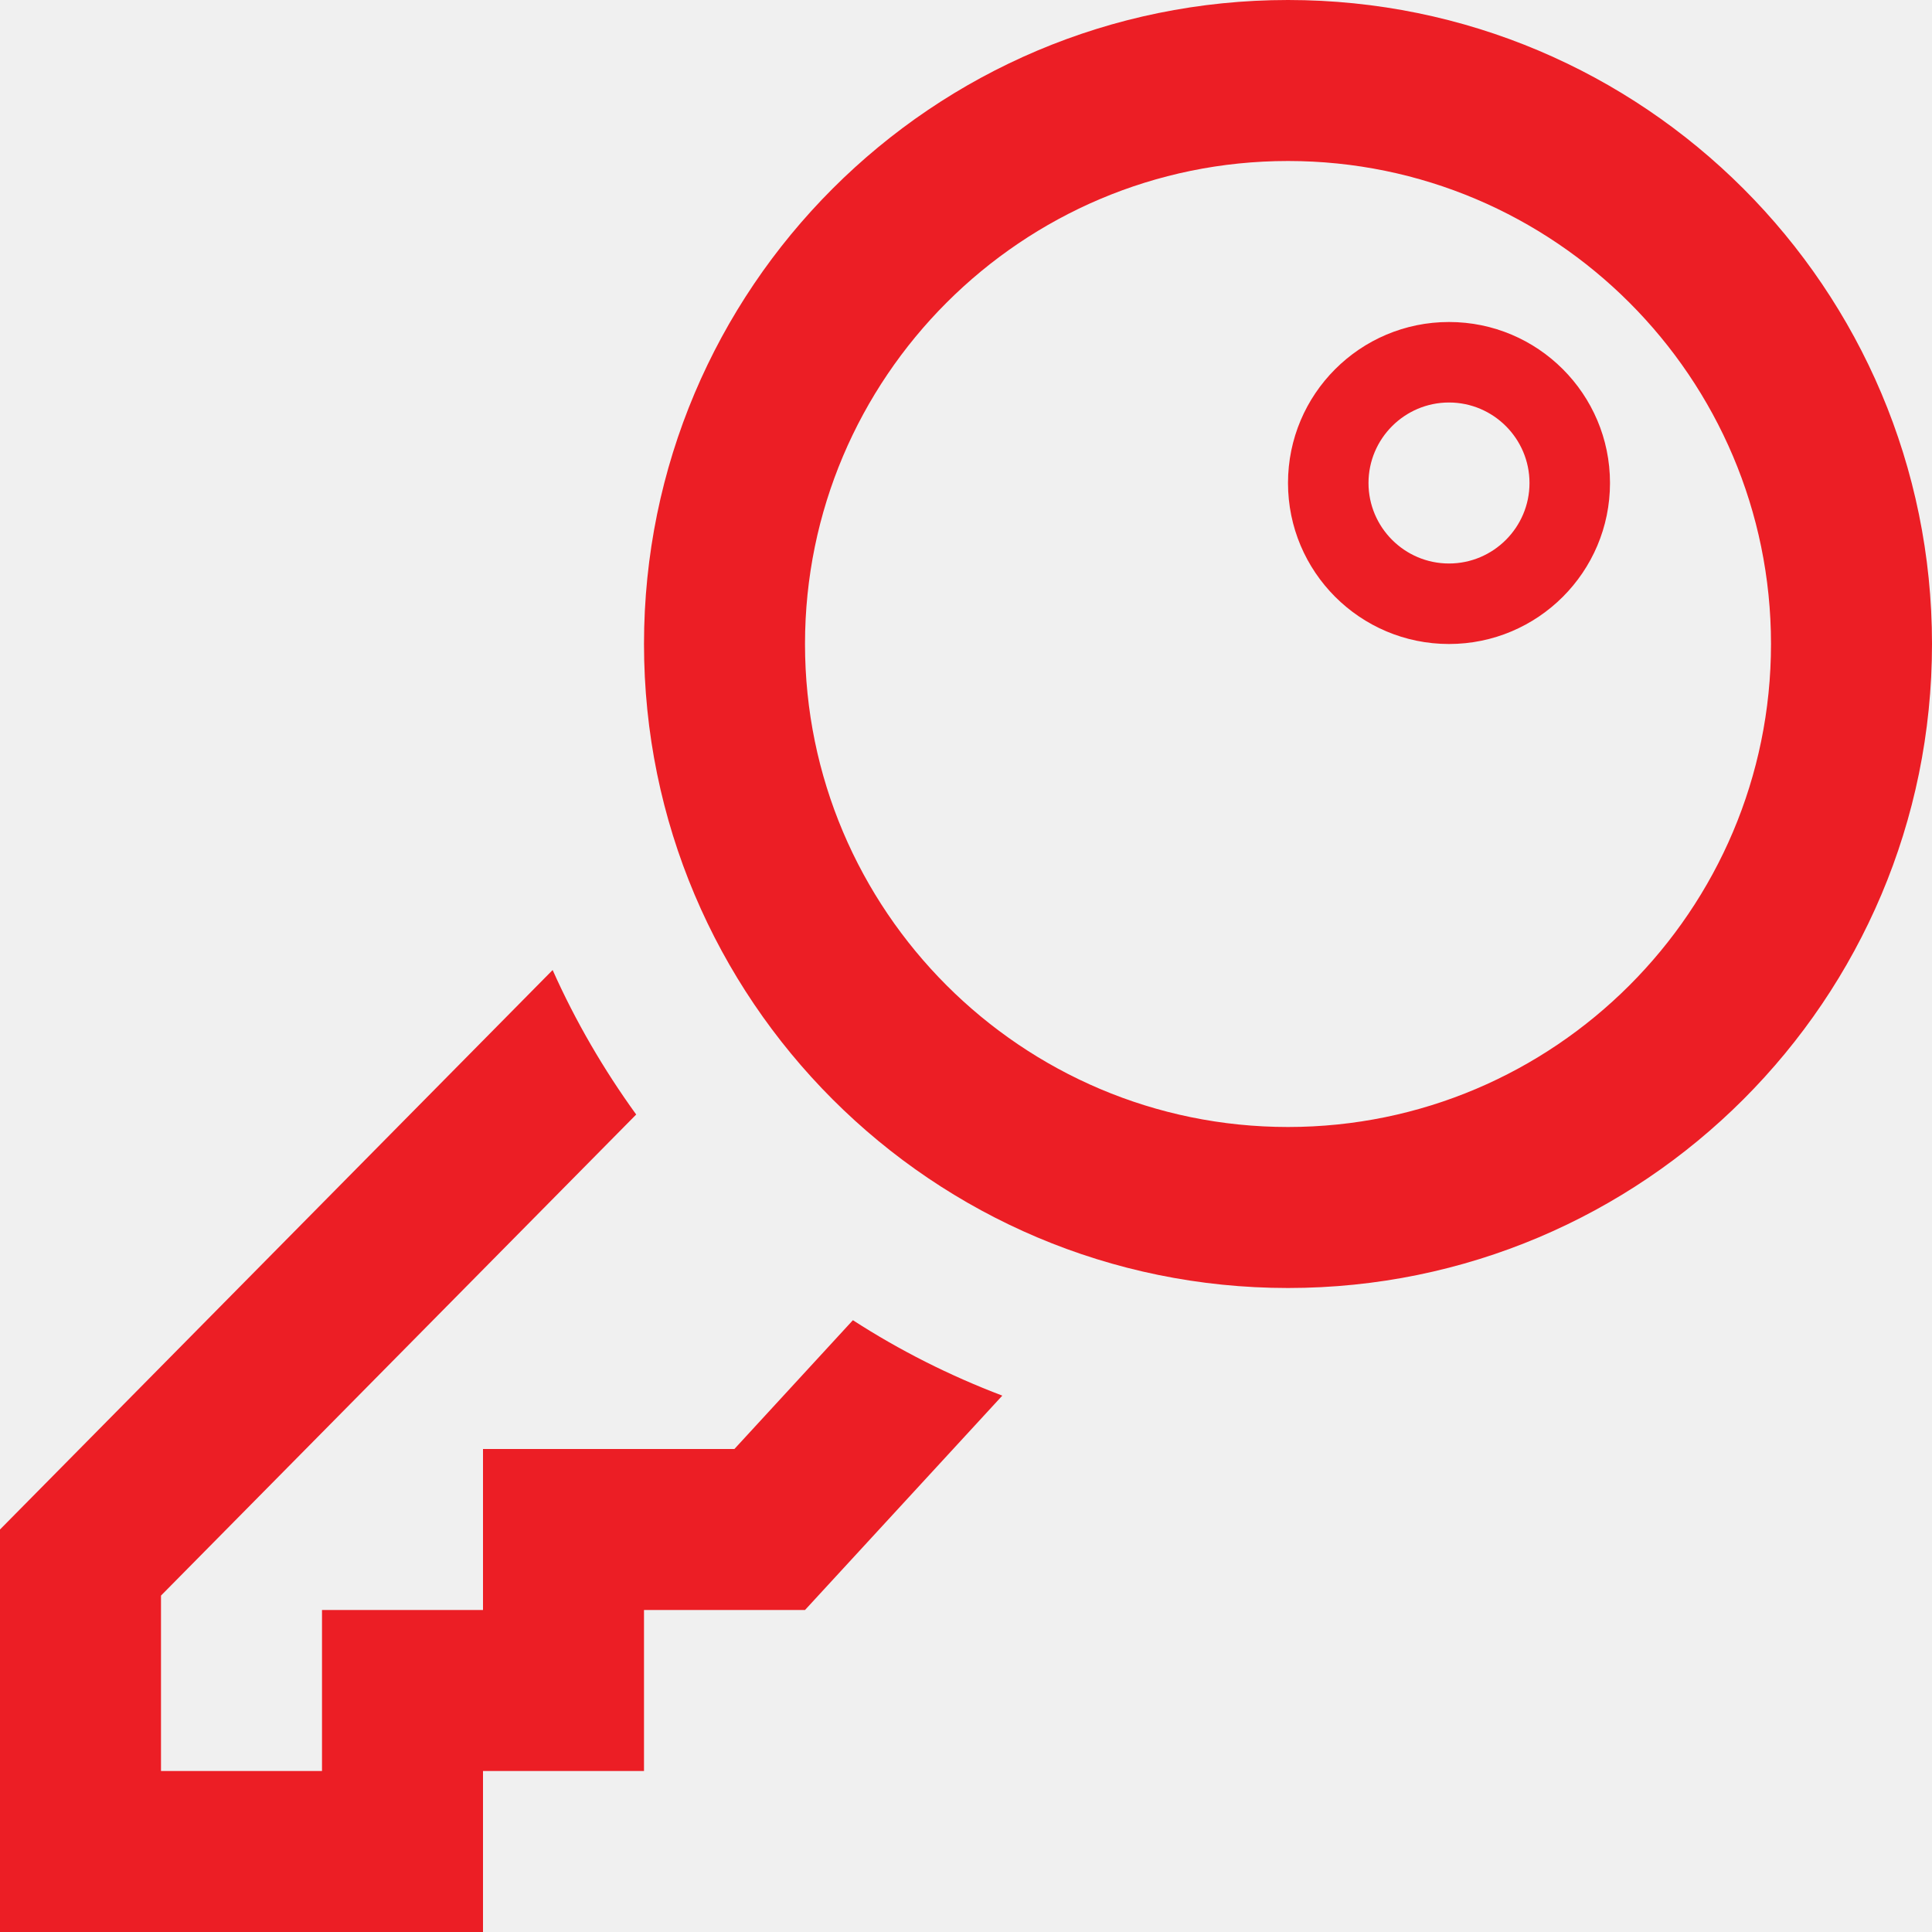
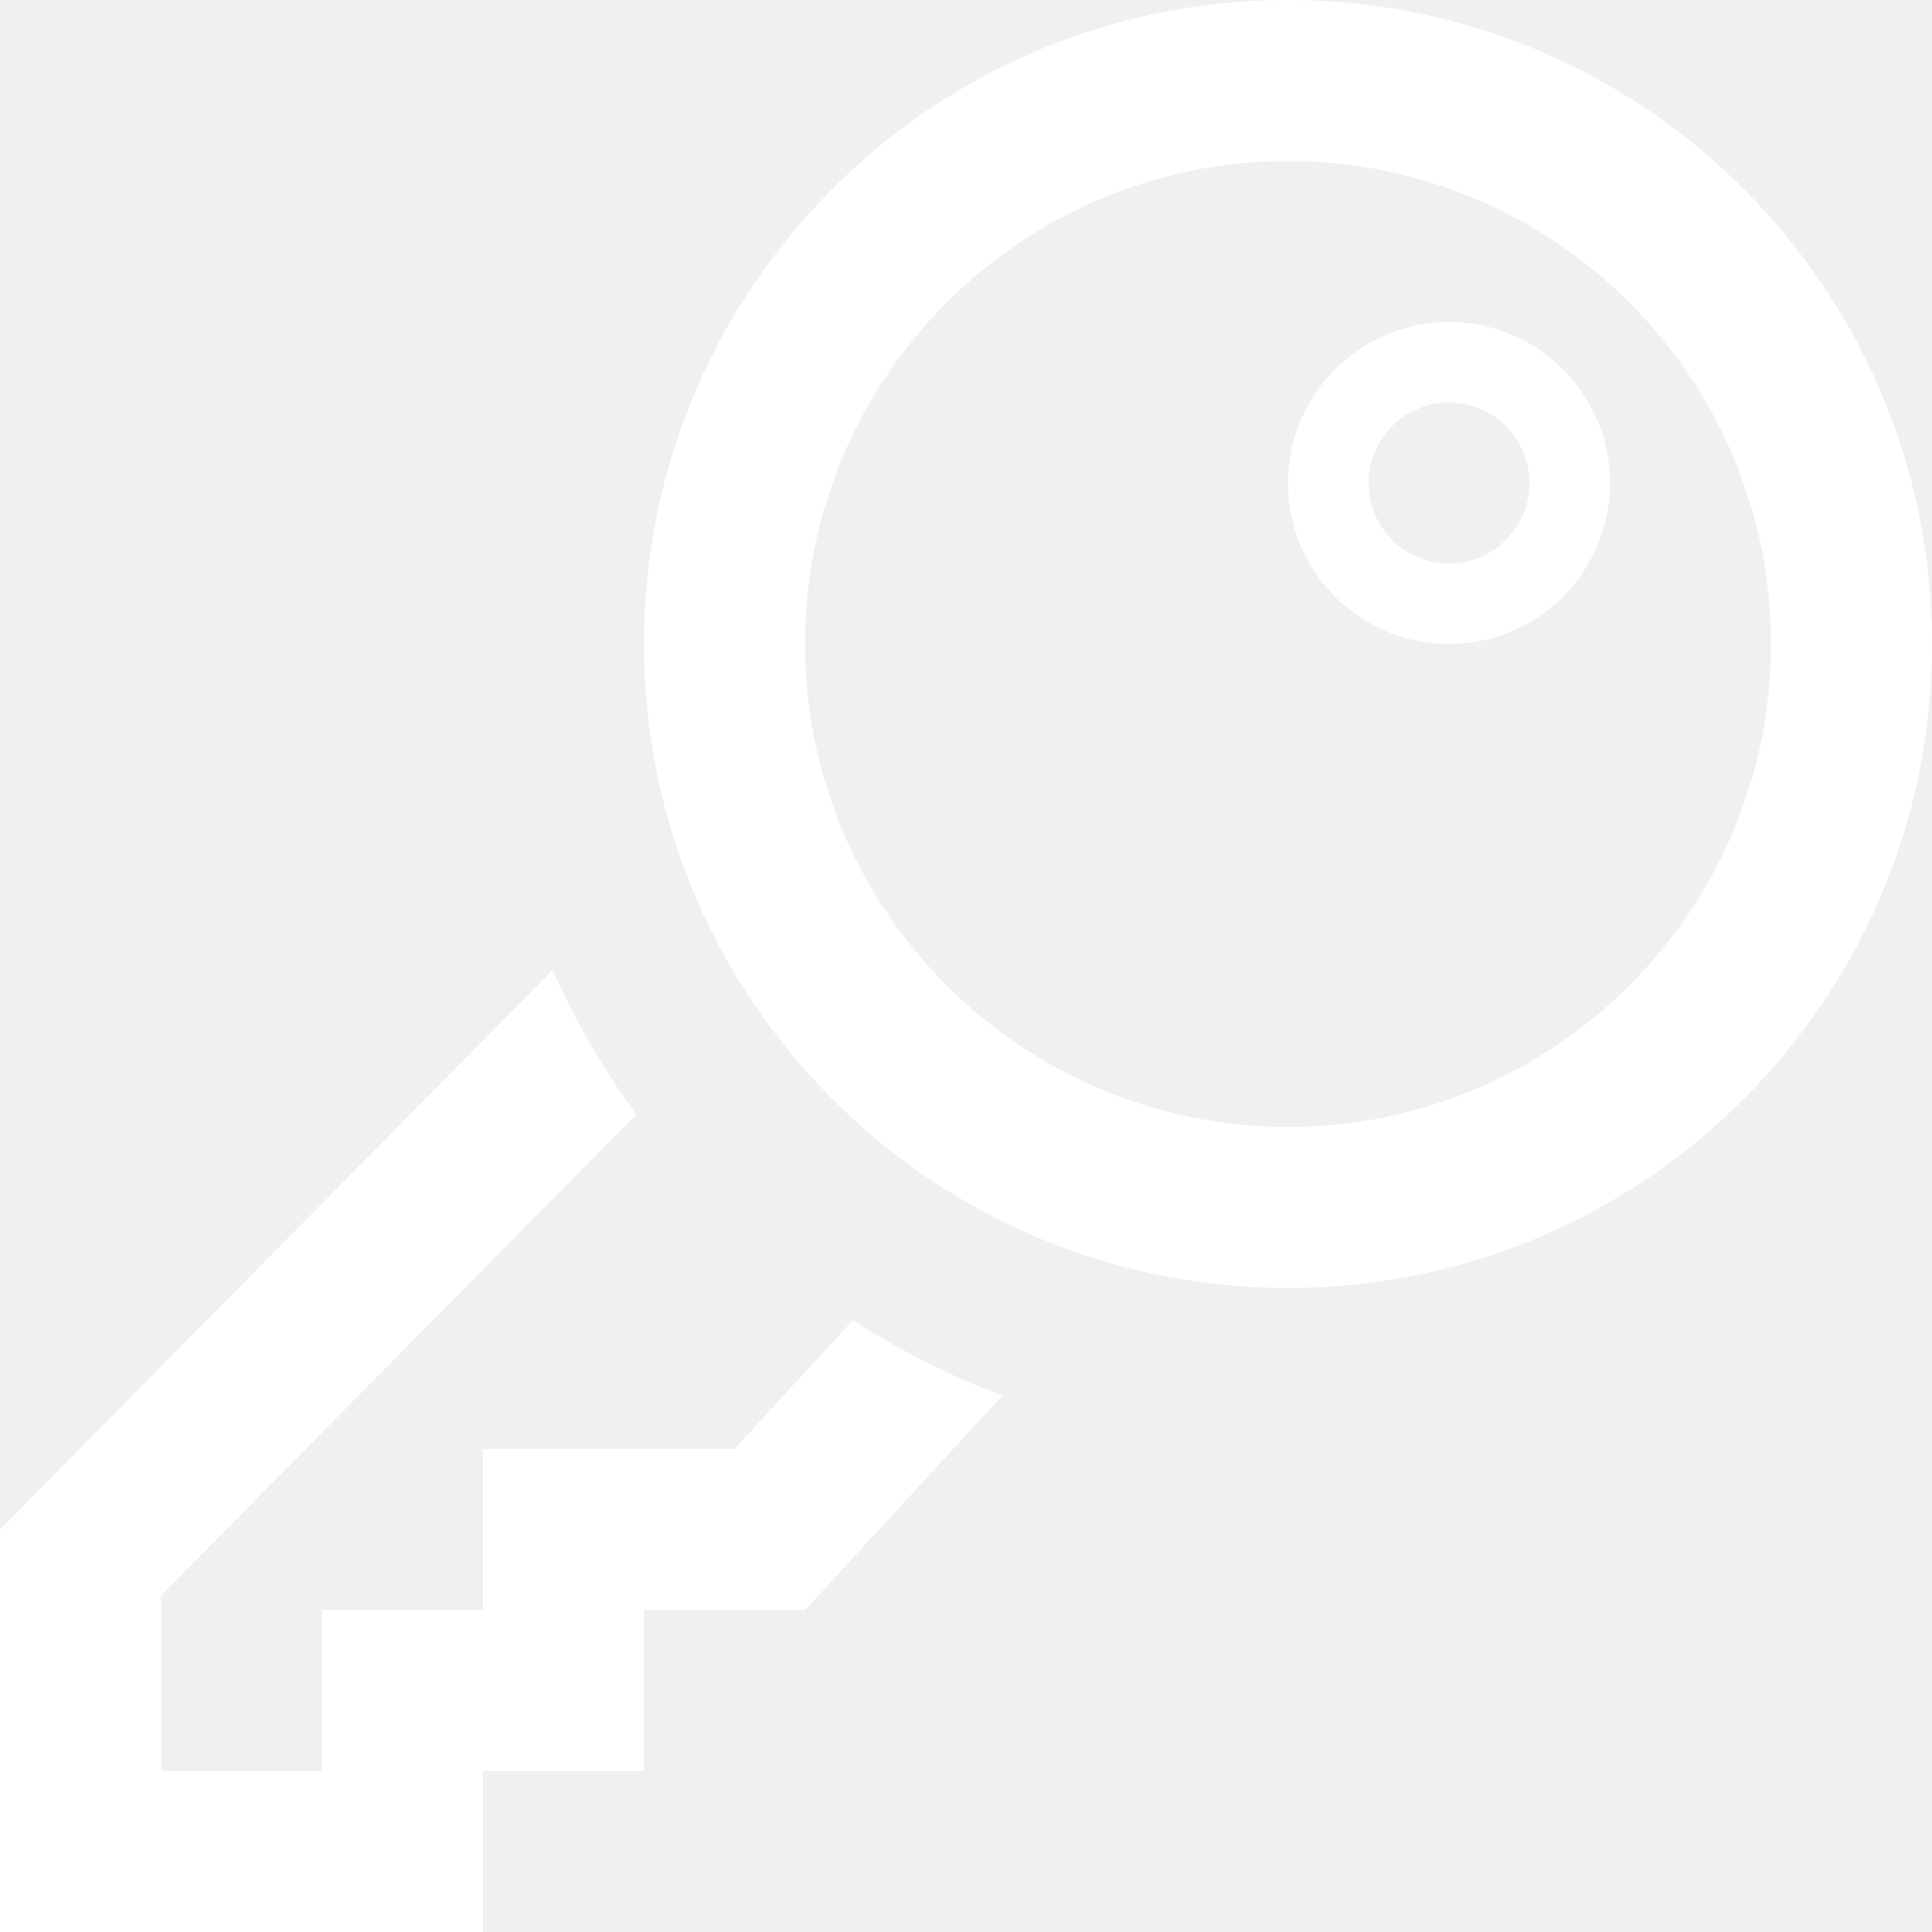
- <svg xmlns="http://www.w3.org/2000/svg" fill="#EC1E25" width="24" height="24" viewBox="0 0 24 24">
+ <svg xmlns="http://www.w3.org/2000/svg" fill="#FFF" width="24" height="24" viewBox="0 0 24 24">
  <path d="M16 2c3.309 0 6 2.691 6 6s-2.691 6-6 6-6-2.691-6-6 2.691-6 6-6zm0-2c-4.418 0-8 3.582-8 8s3.582 8 8 8 8-3.582 8-8-3.582-8-8-8zm-5.405 16.4l-1.472 1.6h-3.123v2h-2v2h-2v-2.179l5.903-5.976c-.404-.559-.754-1.158-1.038-1.795l-6.865 6.95v5h6v-2h2v-2h2l2.451-2.663c-.655-.249-1.276-.562-1.856-.937zm7.405-11.4c.551 0 1 .449 1 1s-.449 1-1 1-1-.449-1-1 .449-1 1-1zm0-1c-1.104 0-2 .896-2 2s.896 2 2 2 2-.896 2-2-.896-2-2-2z" />
</svg>
